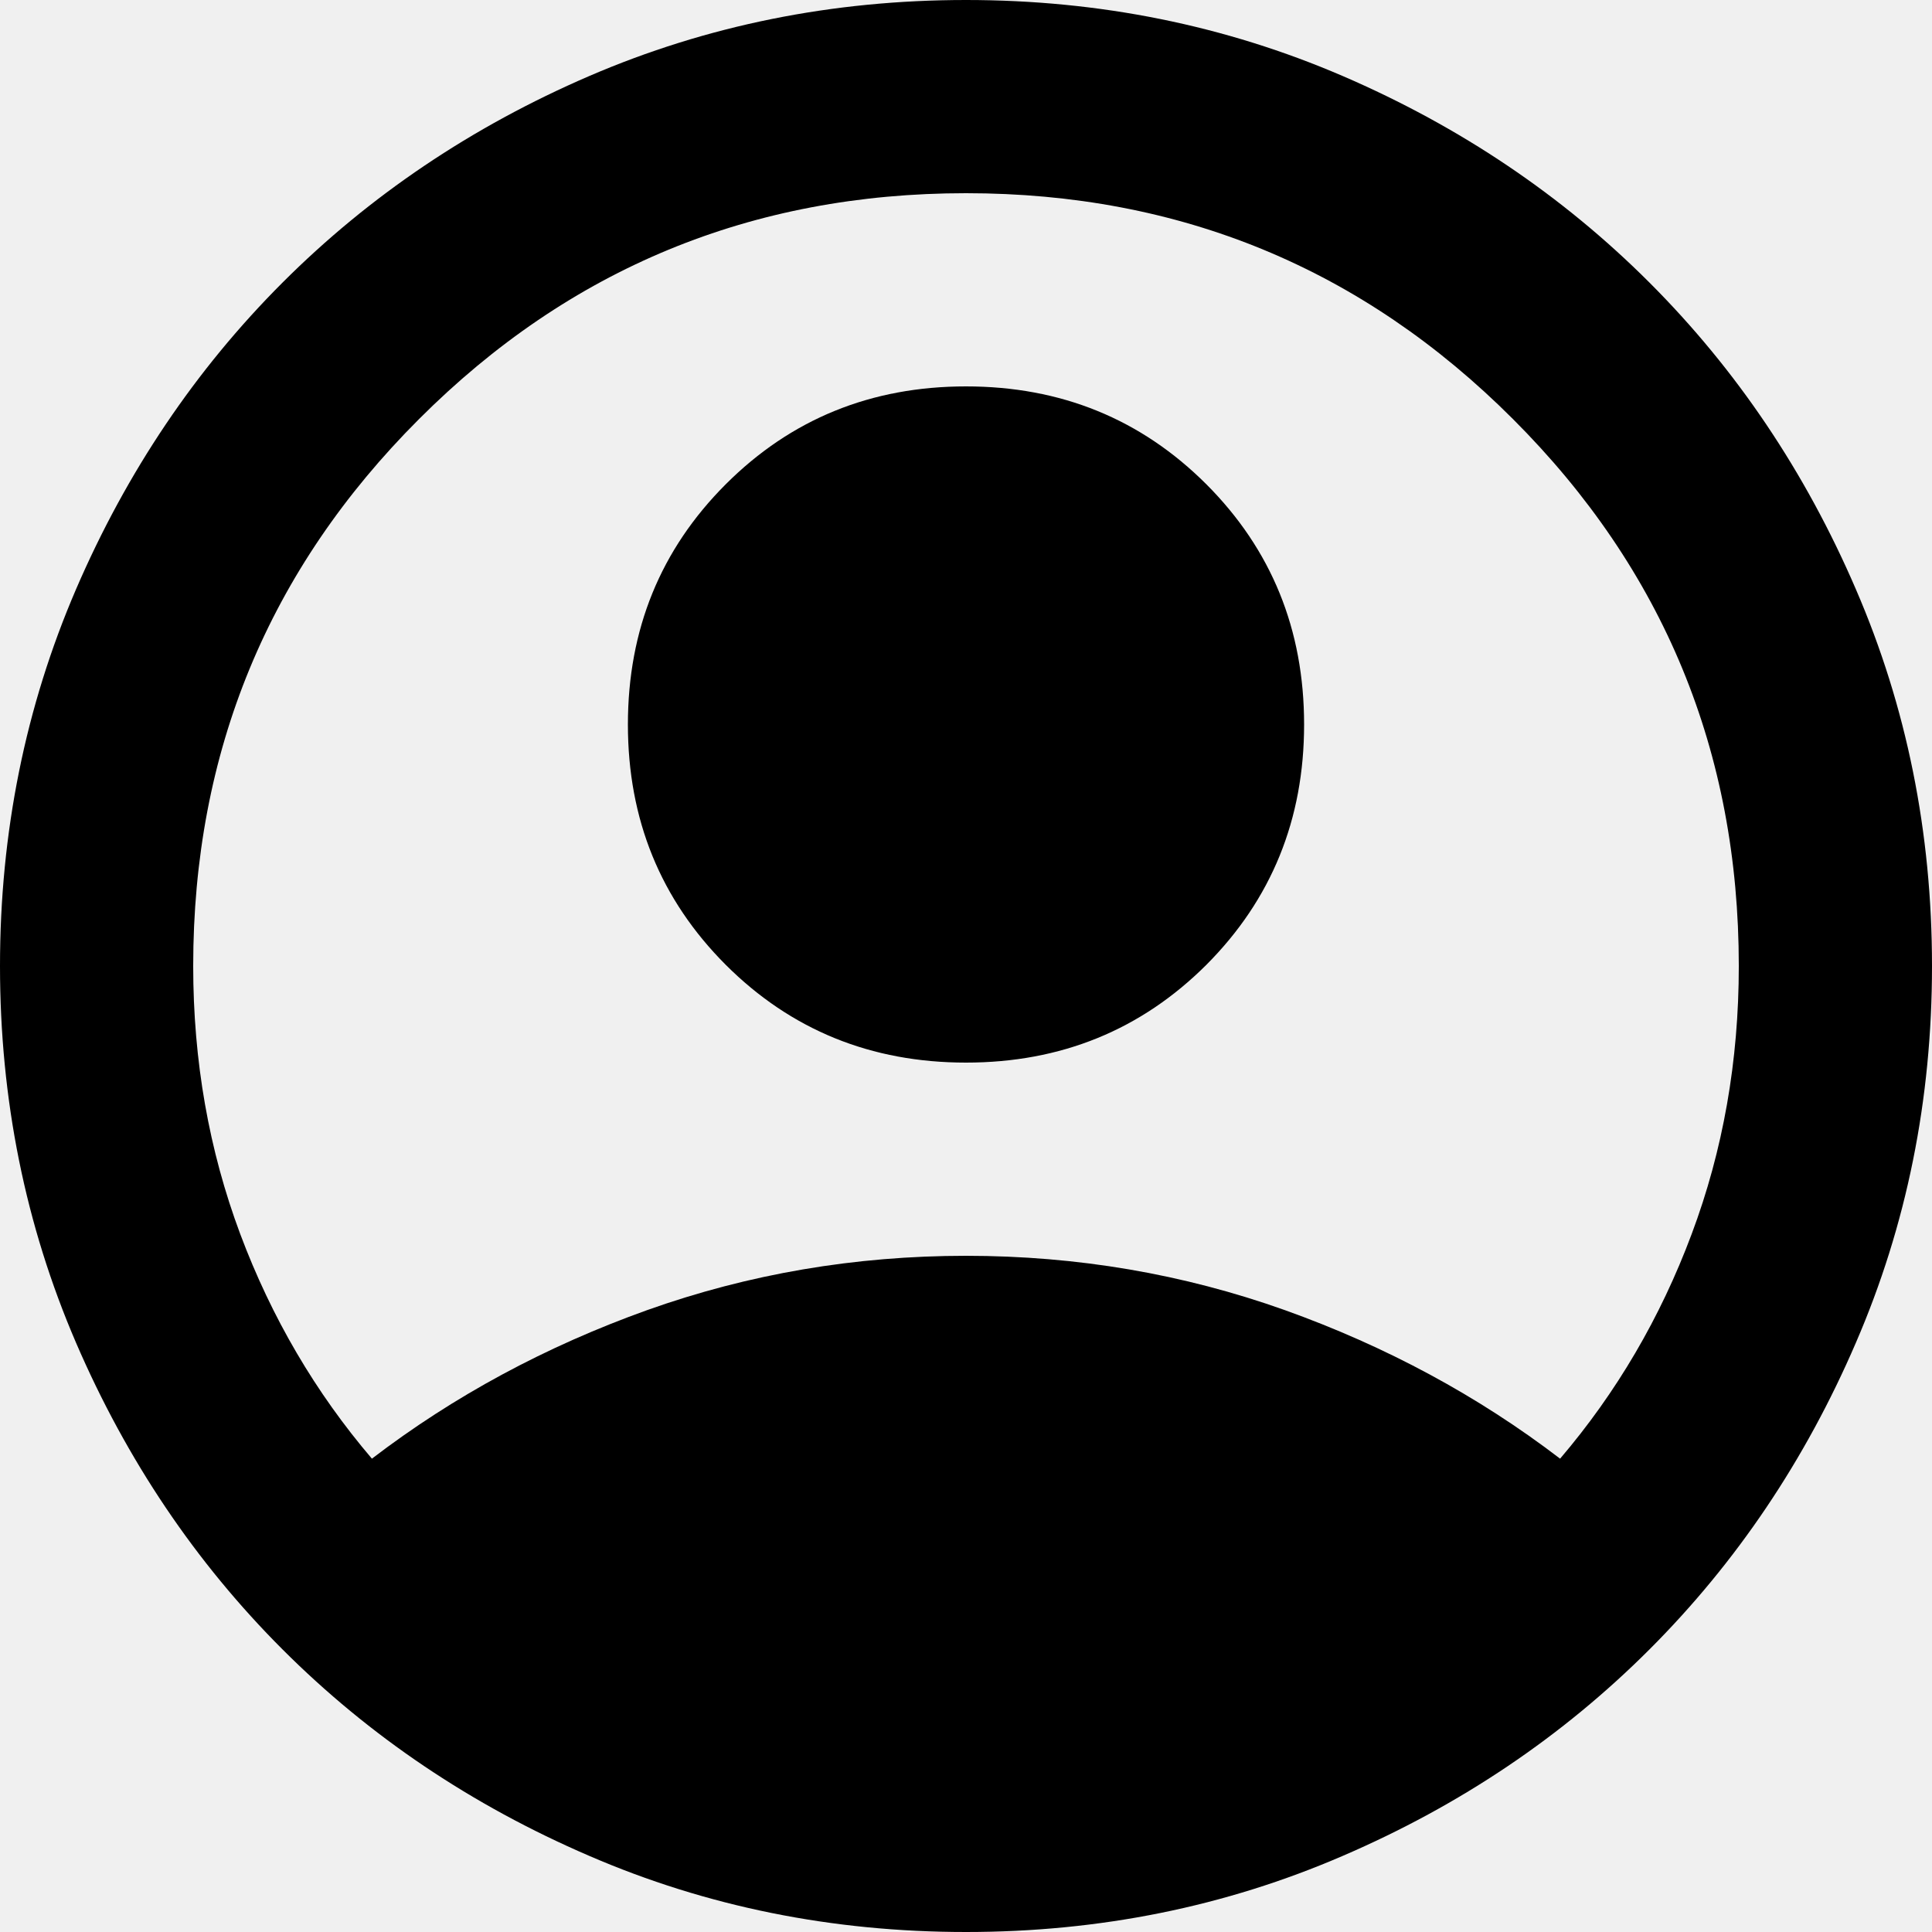
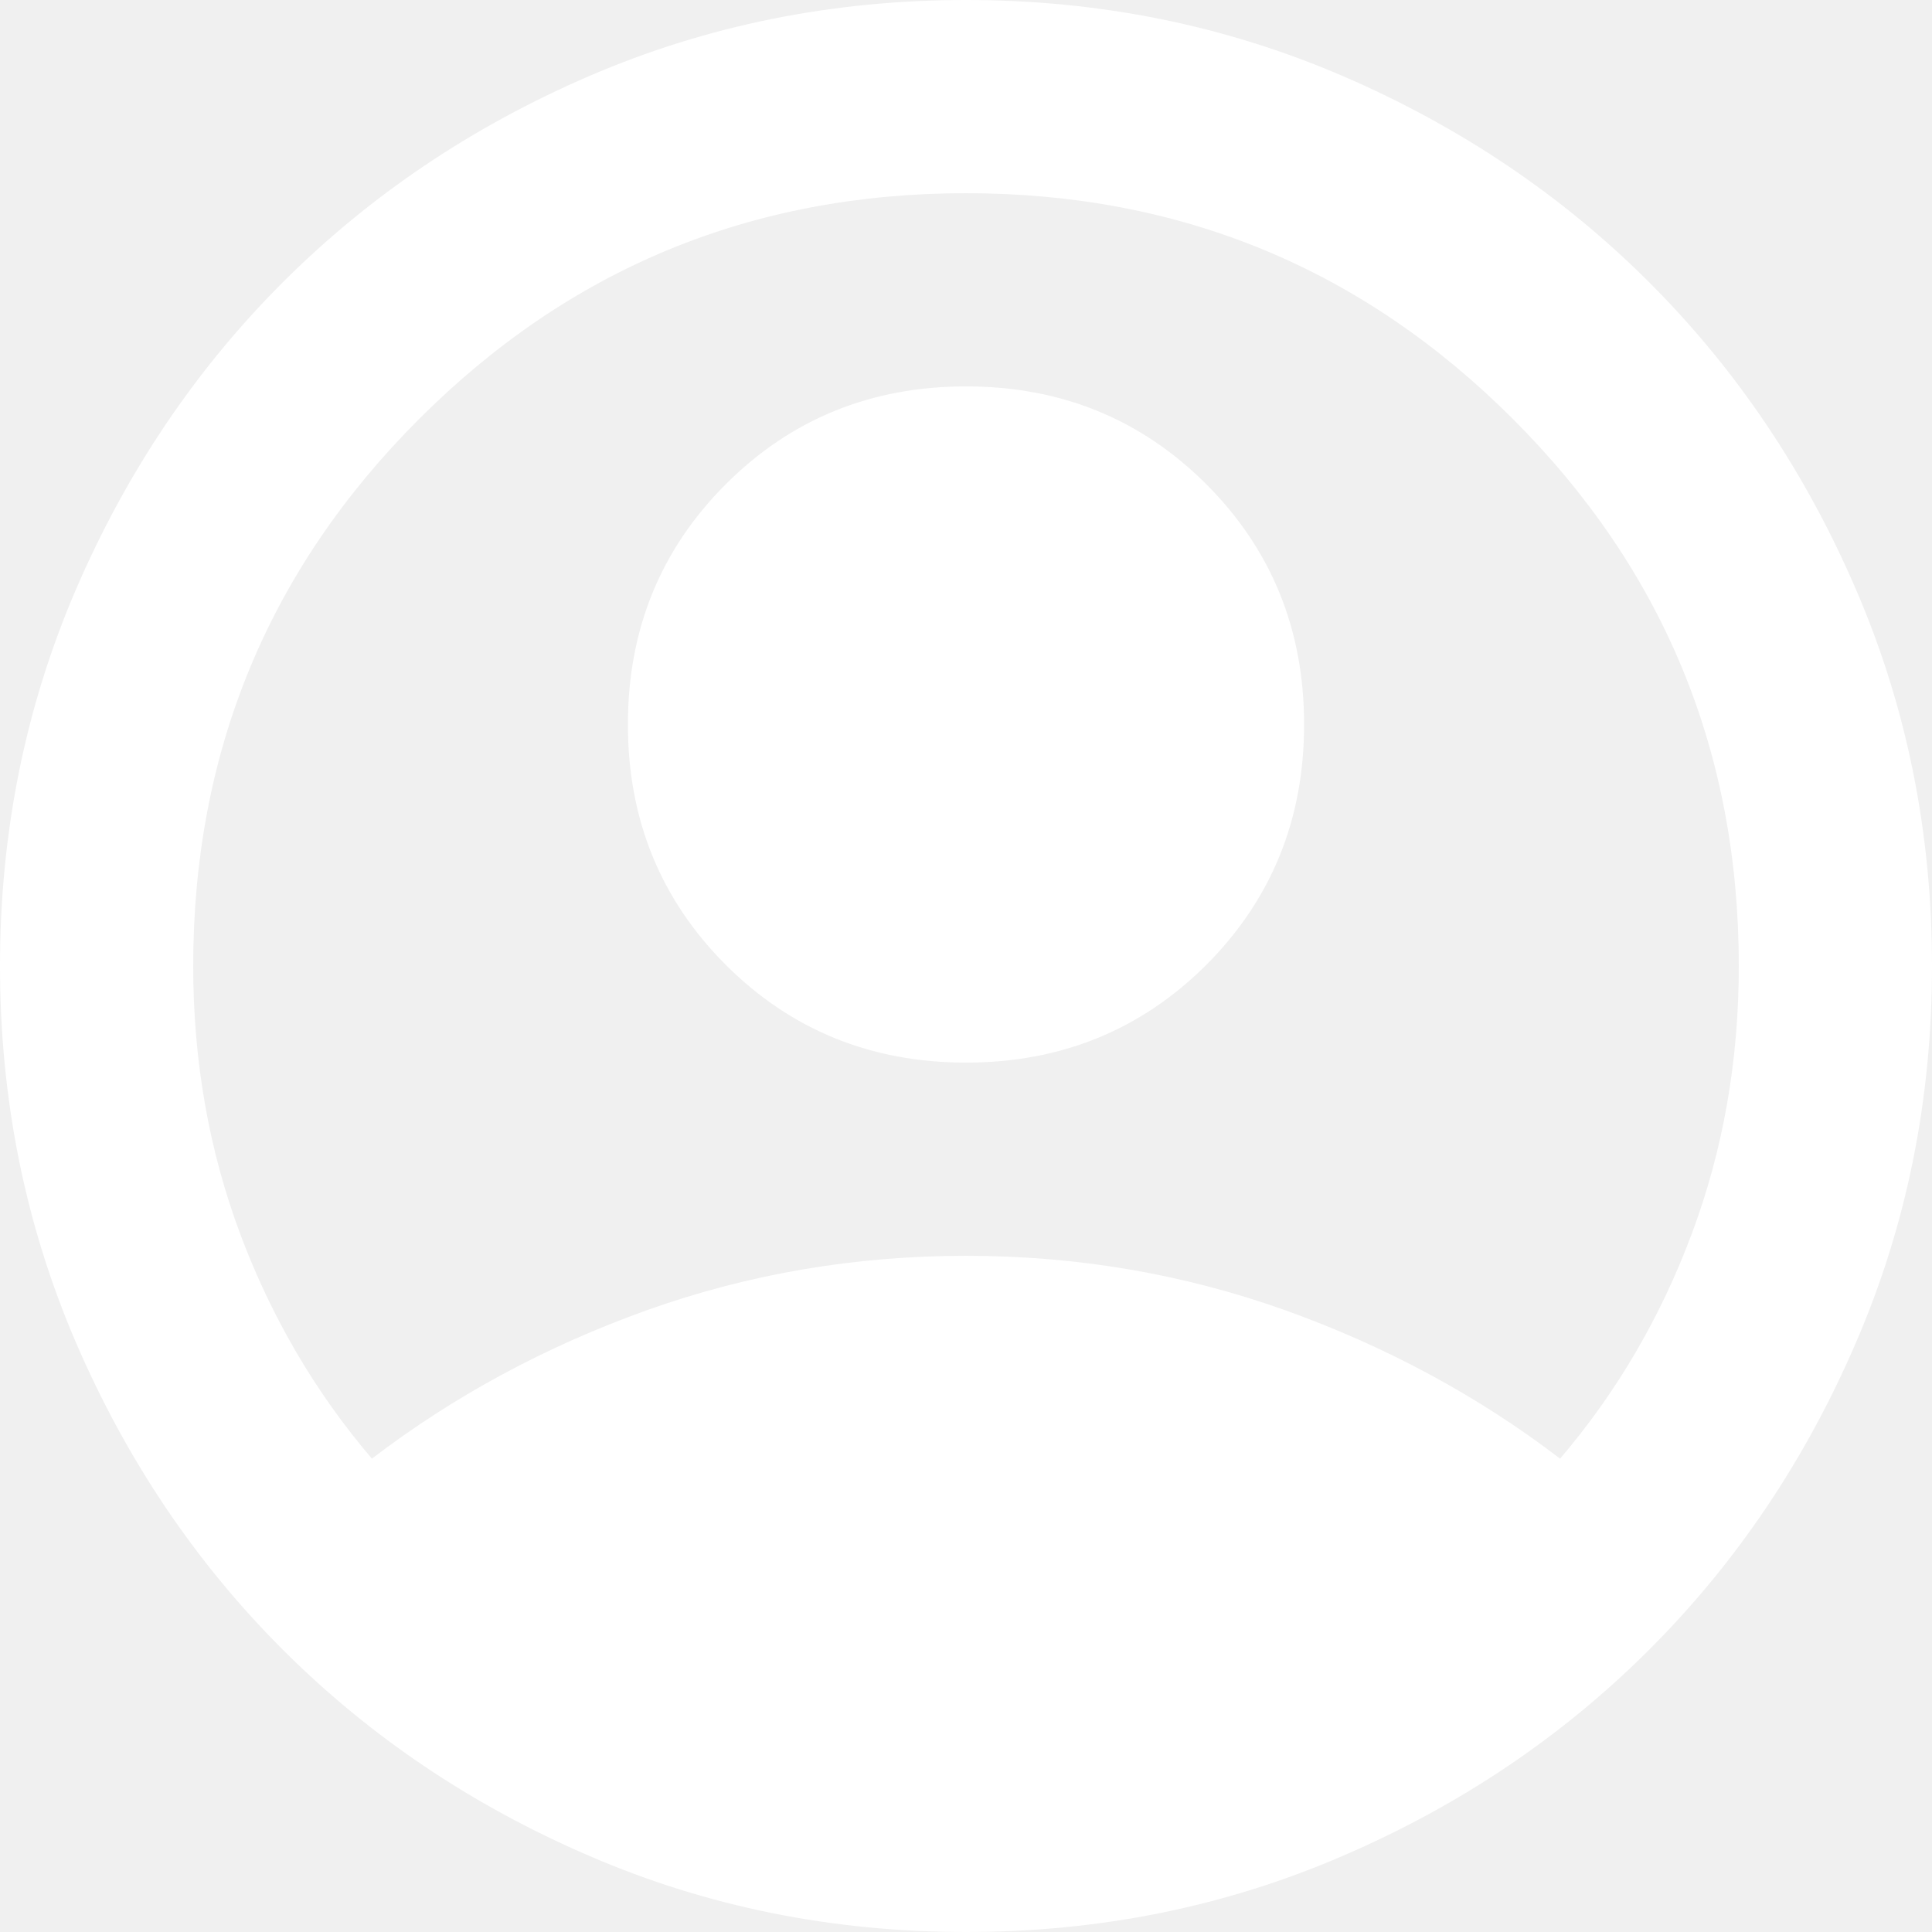
- <svg xmlns="http://www.w3.org/2000/svg" width="20" height="20" viewBox="0 0 20 20" fill="none">
-   <path d="M3.85 15.1C4.7 14.45 5.65 13.938 6.7 13.562C7.75 13.188 8.85 13 10 13C11.15 13 12.25 13.188 13.3 13.562C14.35 13.938 15.3 14.45 16.15 15.1C16.733 14.417 17.188 13.642 17.512 12.775C17.837 11.908 18 10.983 18 10C18 7.783 17.221 5.896 15.662 4.338C14.104 2.779 12.217 2 10 2C7.783 2 5.896 2.779 4.338 4.338C2.779 5.896 2 7.783 2 10C2 10.983 2.163 11.908 2.487 12.775C2.812 13.642 3.267 14.417 3.85 15.1ZM10 11C9.017 11 8.188 10.662 7.513 9.988C6.838 9.312 6.5 8.483 6.5 7.5C6.5 6.517 6.838 5.688 7.513 5.013C8.188 4.338 9.017 4 10 4C10.983 4 11.812 4.338 12.488 5.013C13.162 5.688 13.5 6.517 13.5 7.5C13.5 8.483 13.162 9.312 12.488 9.988C11.812 10.662 10.983 11 10 11ZM10 20C8.617 20 7.317 19.738 6.1 19.212C4.883 18.688 3.825 17.975 2.925 17.075C2.025 16.175 1.312 15.117 0.787 13.9C0.263 12.683 0 11.383 0 10C0 8.617 0.263 7.317 0.787 6.1C1.312 4.883 2.025 3.825 2.925 2.925C3.825 2.025 4.883 1.312 6.1 0.787C7.317 0.263 8.617 0 10 0C11.383 0 12.683 0.263 13.9 0.787C15.117 1.312 16.175 2.025 17.075 2.925C17.975 3.825 18.688 4.883 19.212 6.1C19.738 7.317 20 8.617 20 10C20 11.383 19.738 12.683 19.212 13.9C18.688 15.117 17.975 16.175 17.075 17.075C16.175 17.975 15.117 18.688 13.9 19.212C12.683 19.738 11.383 20 10 20Z" fill="black" />
+ <svg xmlns="http://www.w3.org/2000/svg" width="40" height="40" viewBox="0 0 20 20" fill="white">
+   <path d="M3.85 15.1C4.7 14.45 5.65 13.938 6.7 13.562C7.75 13.188 8.85 13 10 13C11.15 13 12.25 13.188 13.3 13.562C14.35 13.938 15.3 14.45 16.15 15.1C16.733 14.417 17.188 13.642 17.512 12.775C17.837 11.908 18 10.983 18 10C18 7.783 17.221 5.896 15.662 4.338C14.104 2.779 12.217 2 10 2C7.783 2 5.896 2.779 4.338 4.338C2.779 5.896 2 7.783 2 10C2 10.983 2.163 11.908 2.487 12.775C2.812 13.642 3.267 14.417 3.85 15.1ZM10 11C9.017 11 8.188 10.662 7.513 9.988C6.838 9.312 6.5 8.483 6.5 7.5C6.5 6.517 6.838 5.688 7.513 5.013C8.188 4.338 9.017 4 10 4C10.983 4 11.812 4.338 12.488 5.013C13.162 5.688 13.5 6.517 13.5 7.5C13.5 8.483 13.162 9.312 12.488 9.988C11.812 10.662 10.983 11 10 11ZM10 20C8.617 20 7.317 19.738 6.1 19.212C4.883 18.688 3.825 17.975 2.925 17.075C2.025 16.175 1.312 15.117 0.787 13.9C0.263 12.683 0 11.383 0 10C0 8.617 0.263 7.317 0.787 6.1C1.312 4.883 2.025 3.825 2.925 2.925C3.825 2.025 4.883 1.312 6.1 0.787C7.317 0.263 8.617 0 10 0C11.383 0 12.683 0.263 13.9 0.787C15.117 1.312 16.175 2.025 17.075 2.925C17.975 3.825 18.688 4.883 19.212 6.1C19.738 7.317 20 8.617 20 10C20 11.383 19.738 12.683 19.212 13.9C18.688 15.117 17.975 16.175 17.075 17.075C16.175 17.975 15.117 18.688 13.9 19.212C12.683 19.738 11.383 20 10 20Z" />
</svg>
